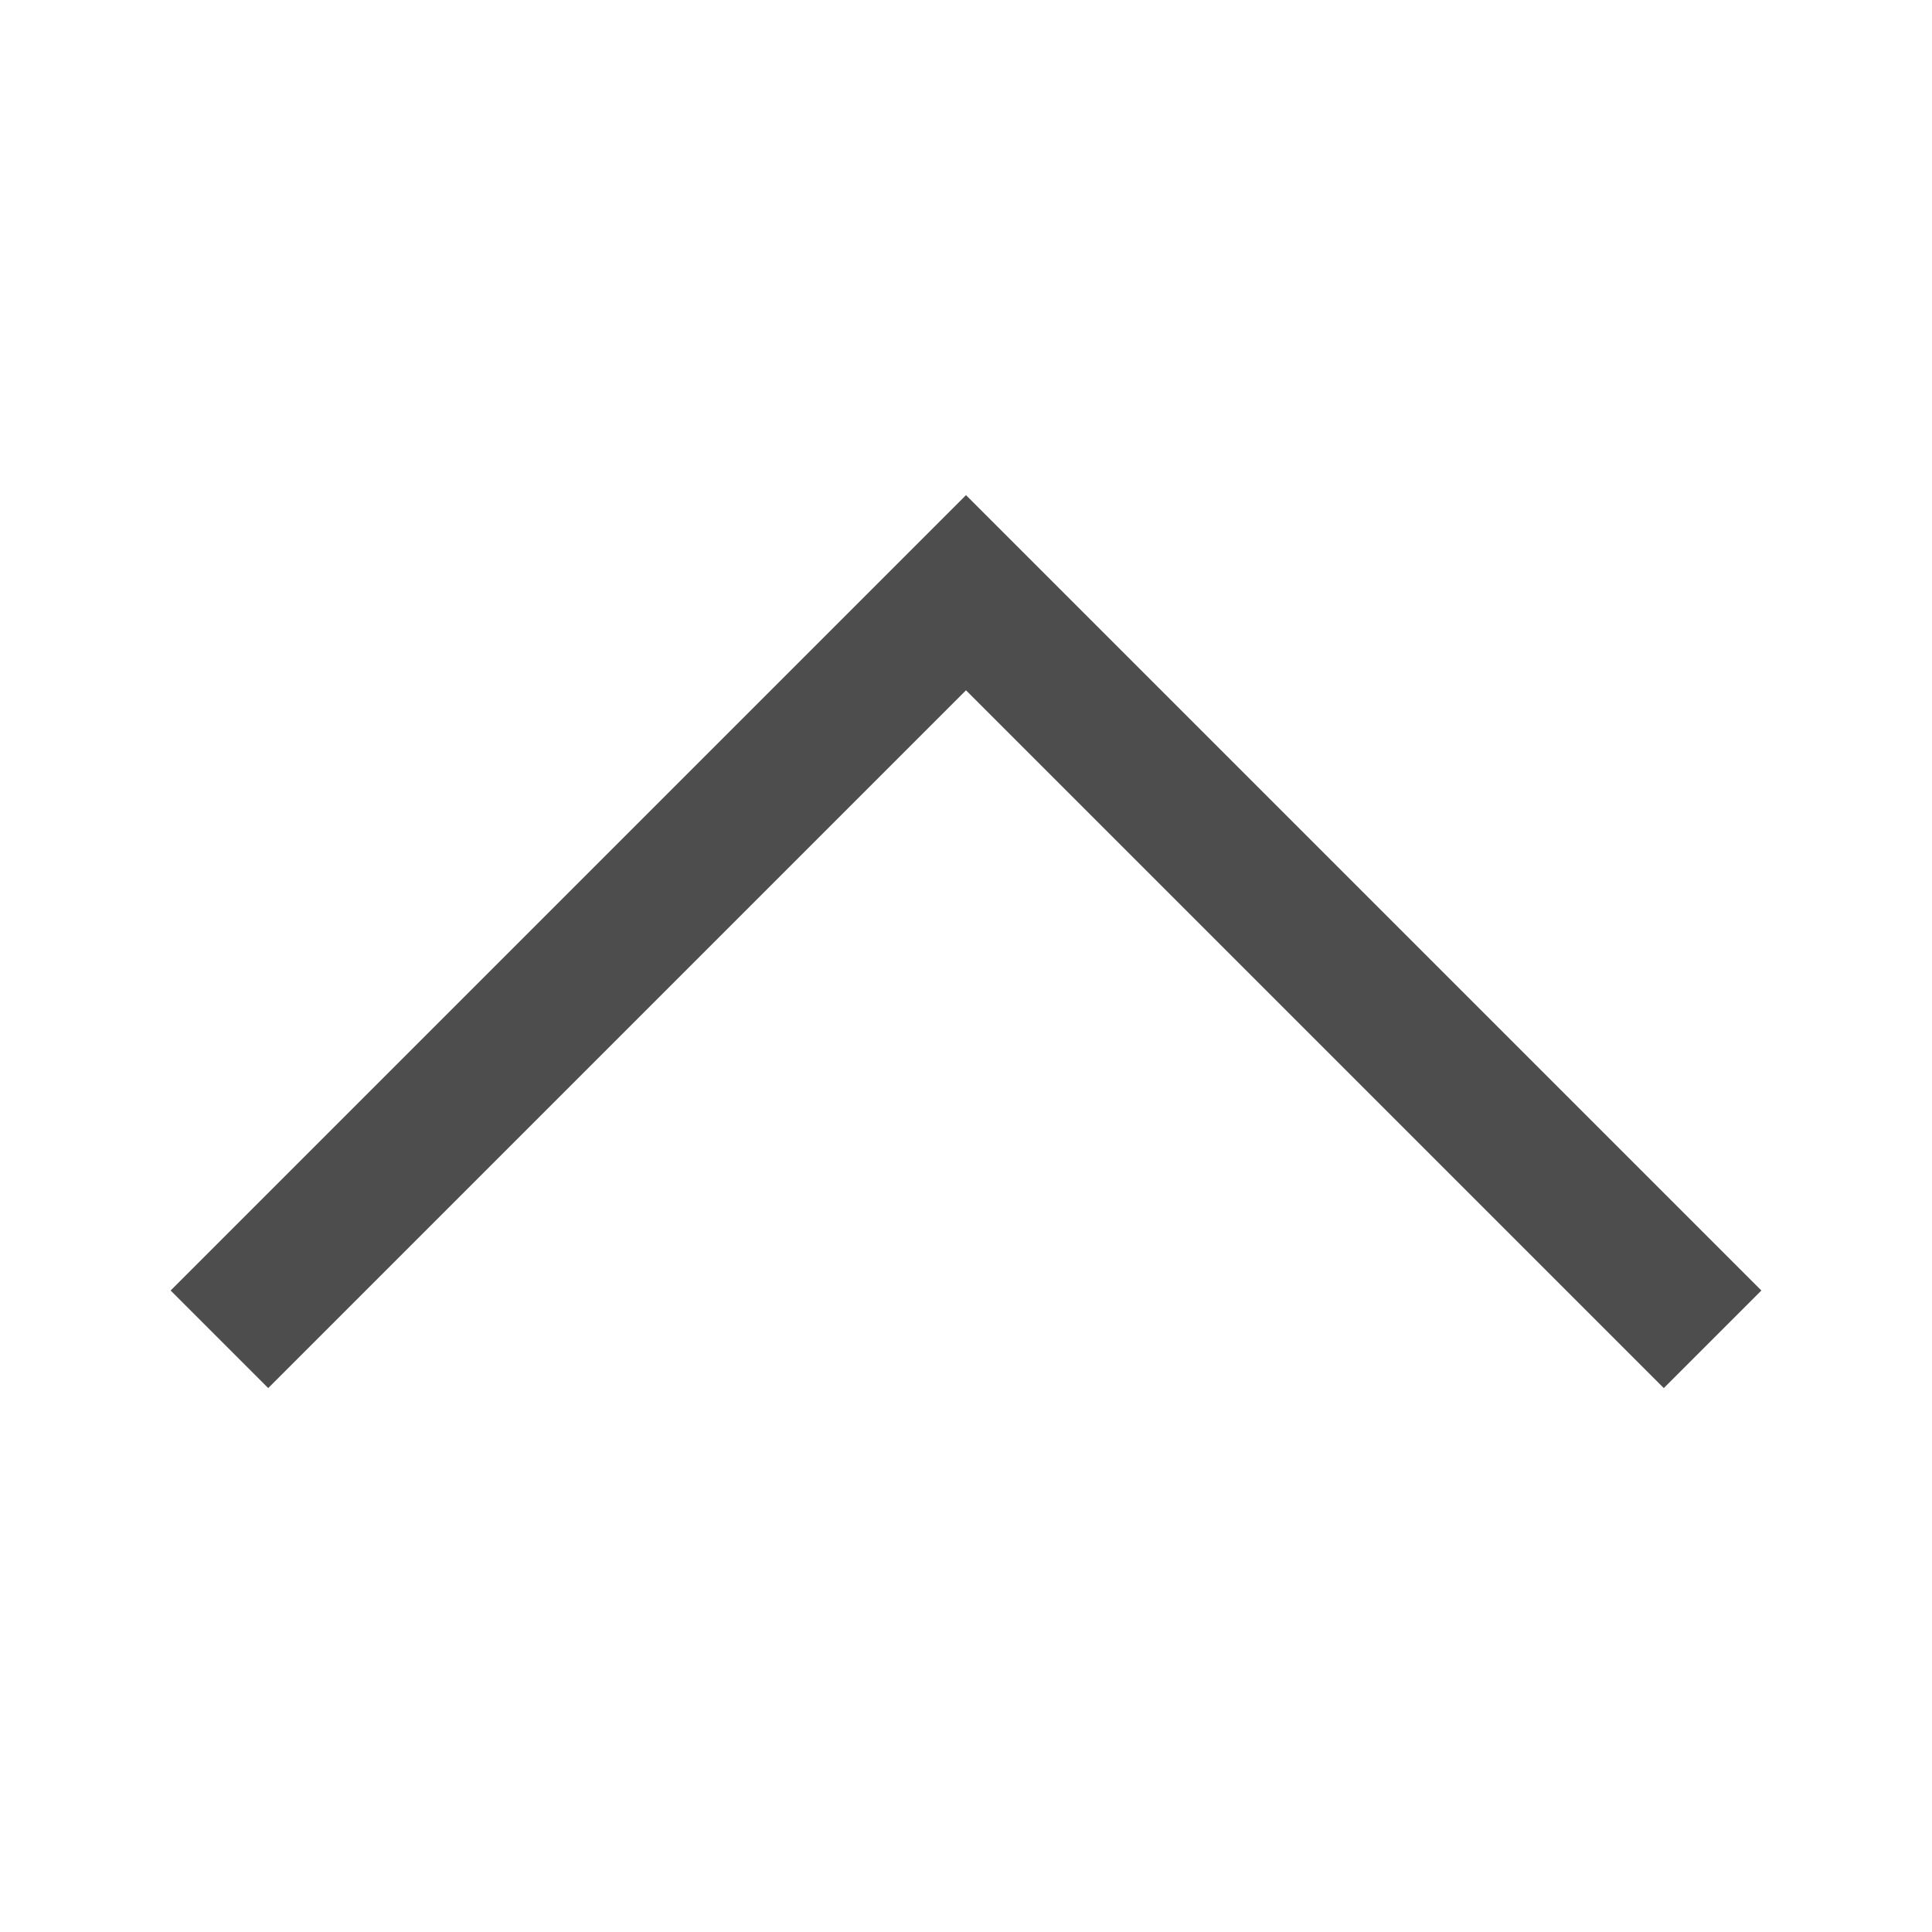
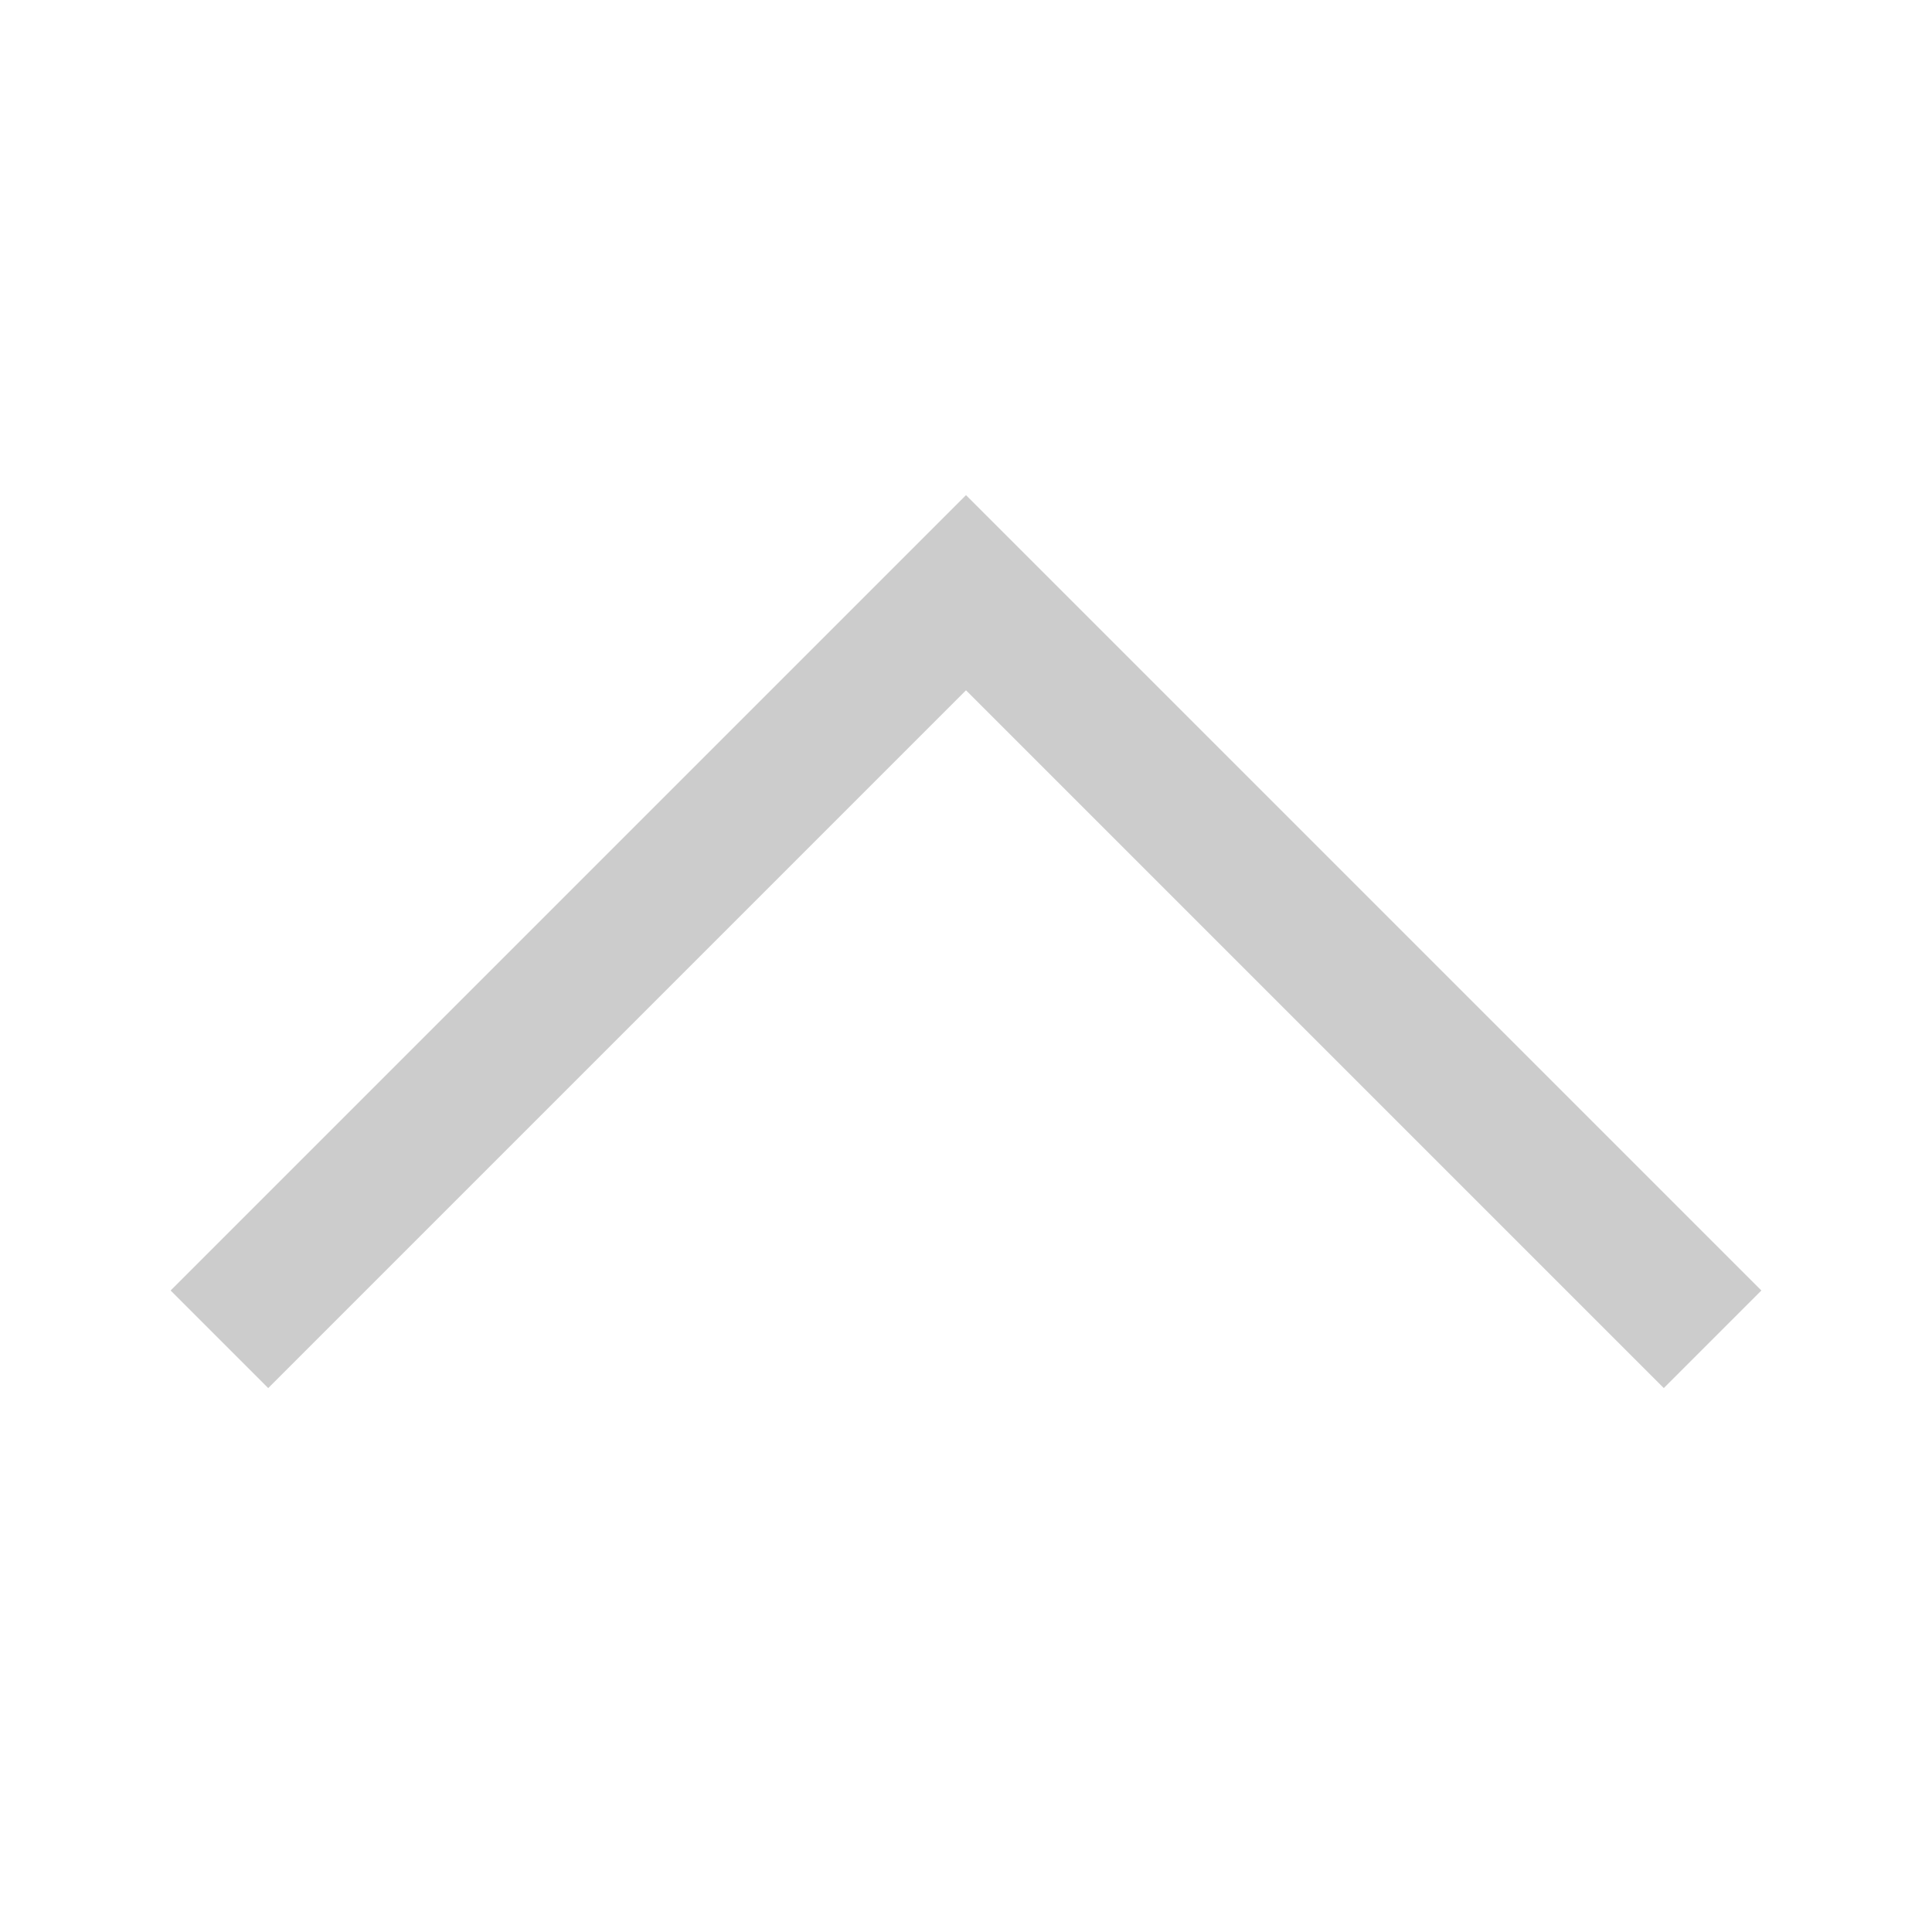
<svg xmlns="http://www.w3.org/2000/svg" version="1.1" id="Layer_1" x="0px" y="0px" viewBox="0 0 280 280" style="enable-background:new 0 0 280 280;" xml:space="preserve">
  <style type="text/css">
- 	.st0{fill:none;stroke:#4D4D4D;stroke-width:20;stroke-miterlimit:10;}
+ 	.st0{fill:none;stroke:#cccccc;stroke-width:20;stroke-miterlimit:10;}
</style>
  <polyline class="st0" points="31.8,194.1 140,85.9 248.2,194.1 " />
</svg>
